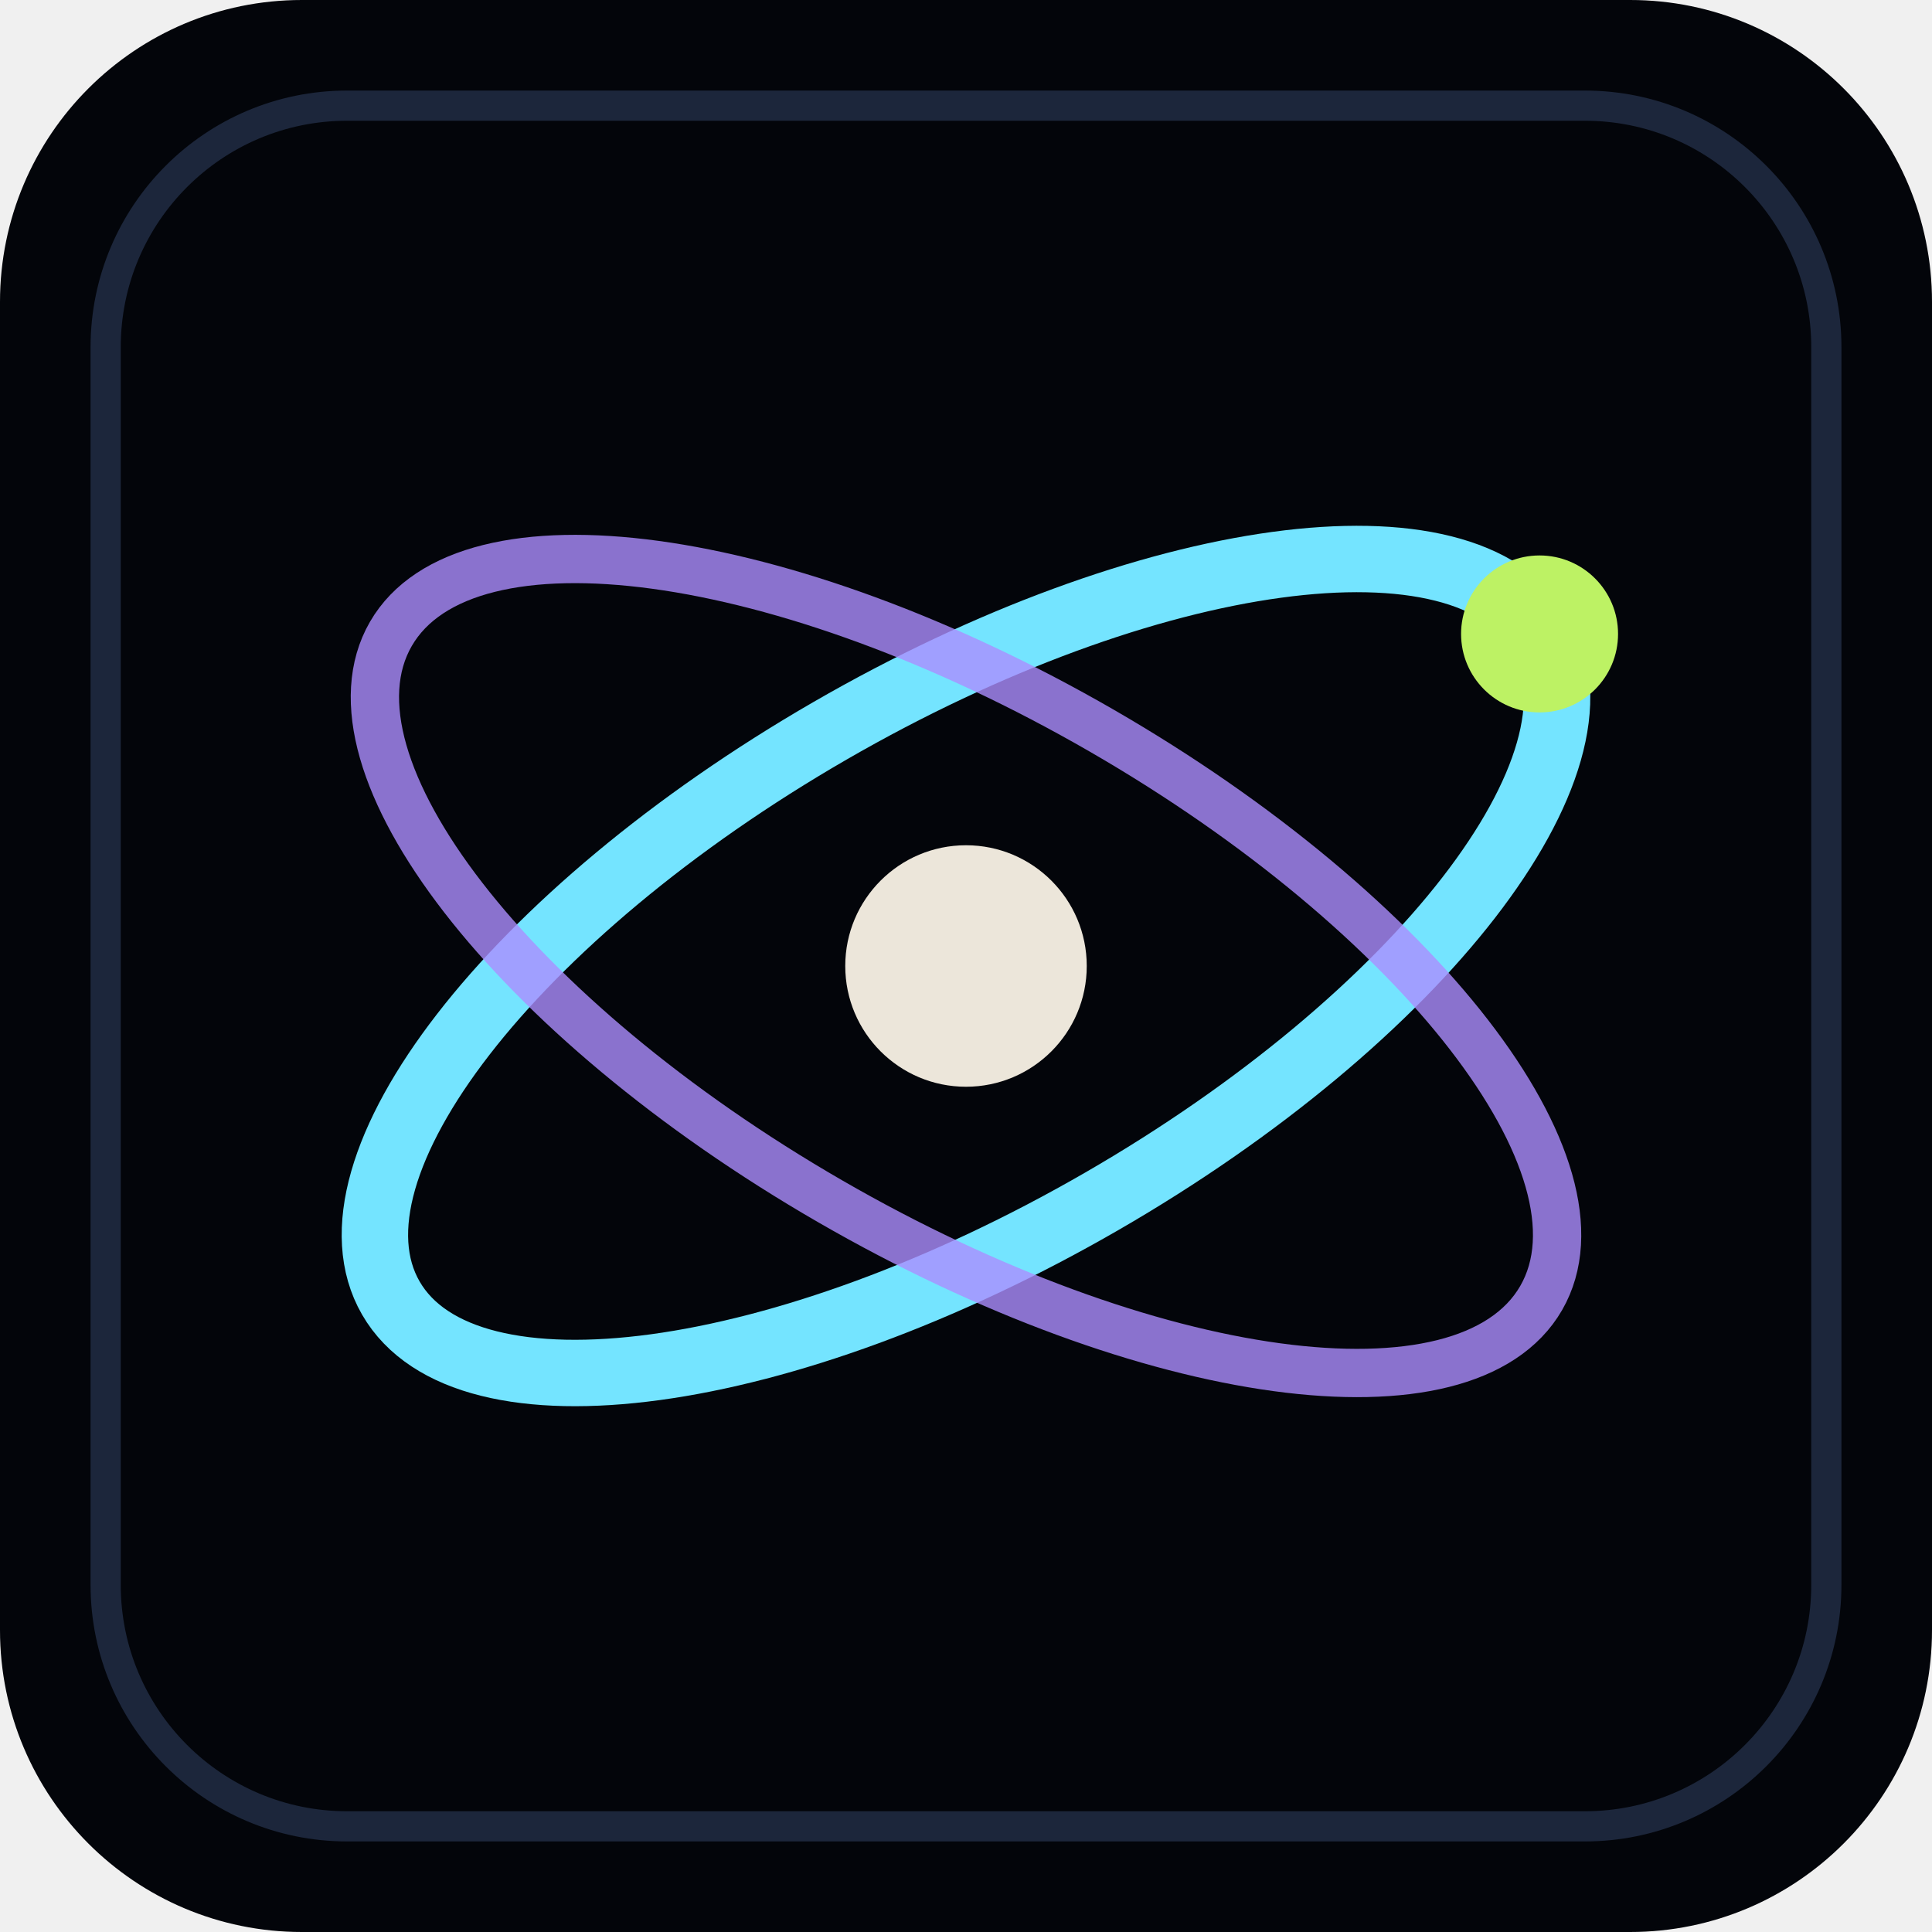
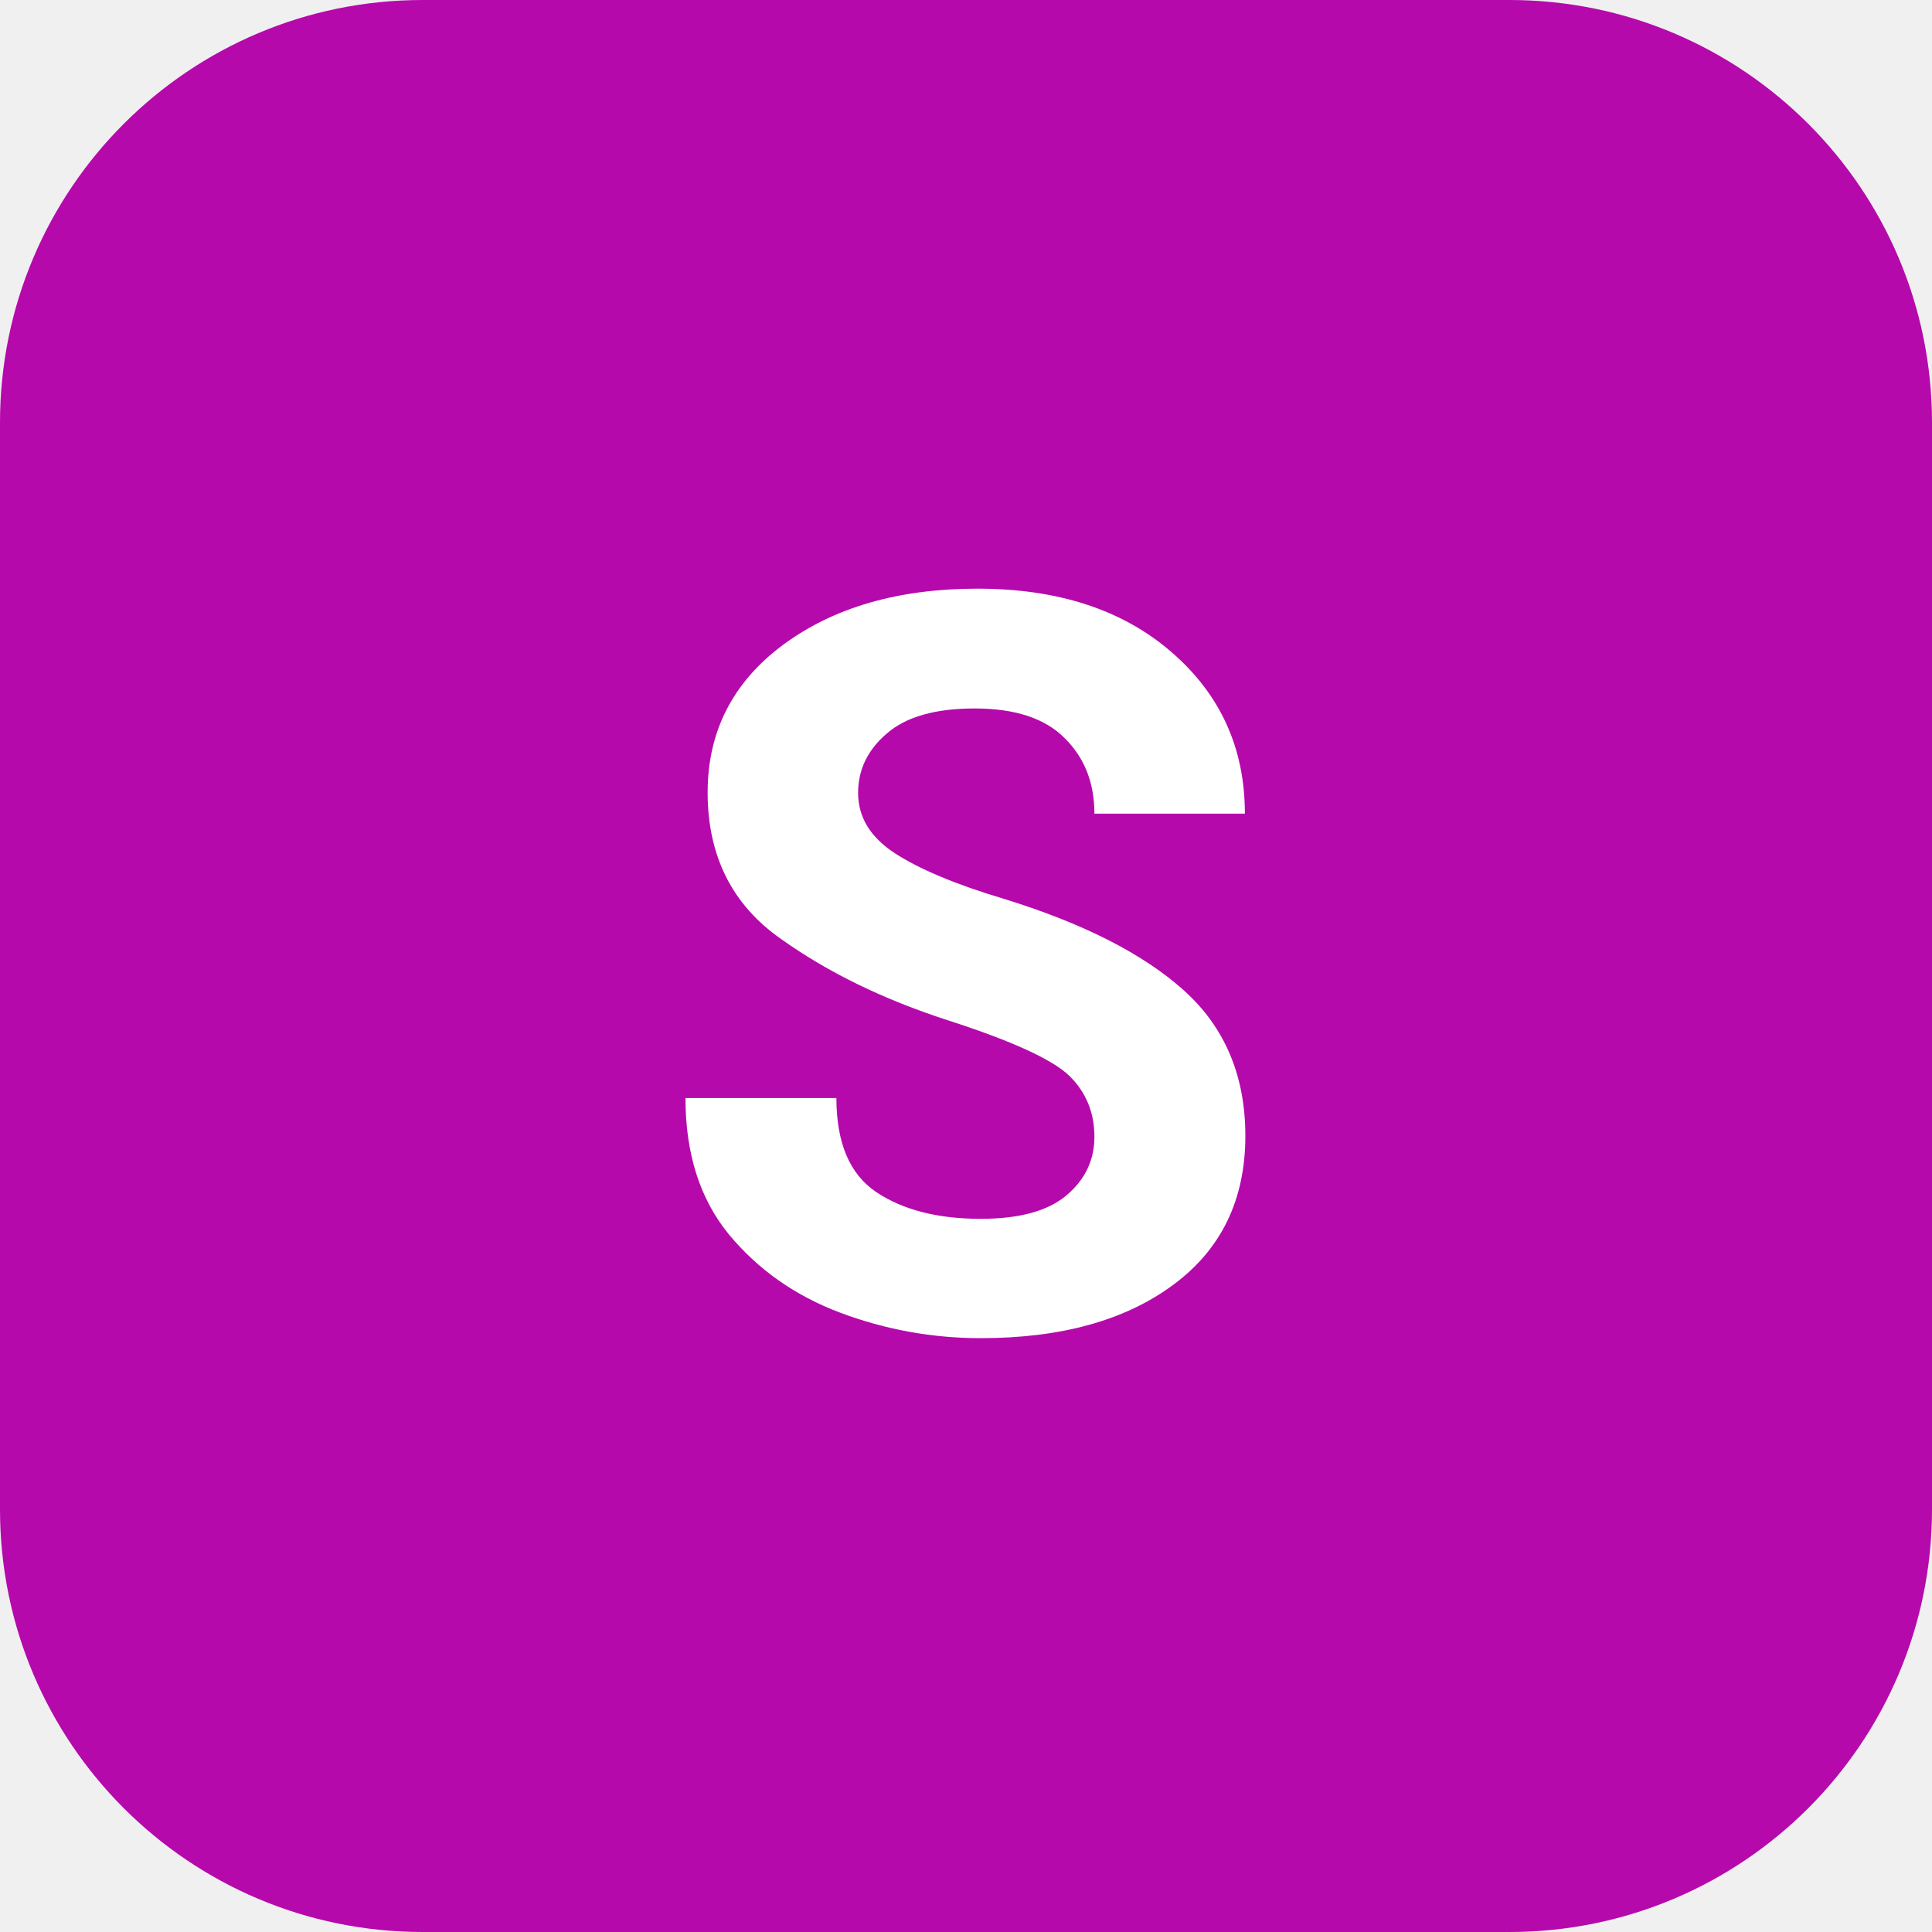
<svg xmlns="http://www.w3.org/2000/svg" viewBox="0 0 64 64">
-   <rect width="64" height="64" rx="10" fill="#03050a" />
-   <rect x="3.5" y="3.5" width="57" height="57" rx="8" fill="none" stroke="#1c263b" />
-   <ellipse cx="32" cy="32" rx="22" ry="9" fill="none" stroke="#74e4ff" stroke-width="2.2" transform="rotate(-30 32 32)" />
-   <ellipse cx="32" cy="32" rx="22" ry="9" fill="none" stroke="#ab8dff" stroke-width="1.6" stroke-opacity="0.8" transform="rotate(30 32 32)" />
-   <circle cx="32" cy="32" r="4" fill="#ece6da" />
-   <circle cx="51" cy="21" r="2.6" fill="#bdf264" />
+   <rect width="64" height="64" rx="14" fill="#b509ac" />
+   <text x="32" y="44" text-anchor="middle" font-family="Roboto, Helvetica, Arial, sans-serif" font-size="34" font-weight="700" fill="#ffffff">S</text>
</svg>
